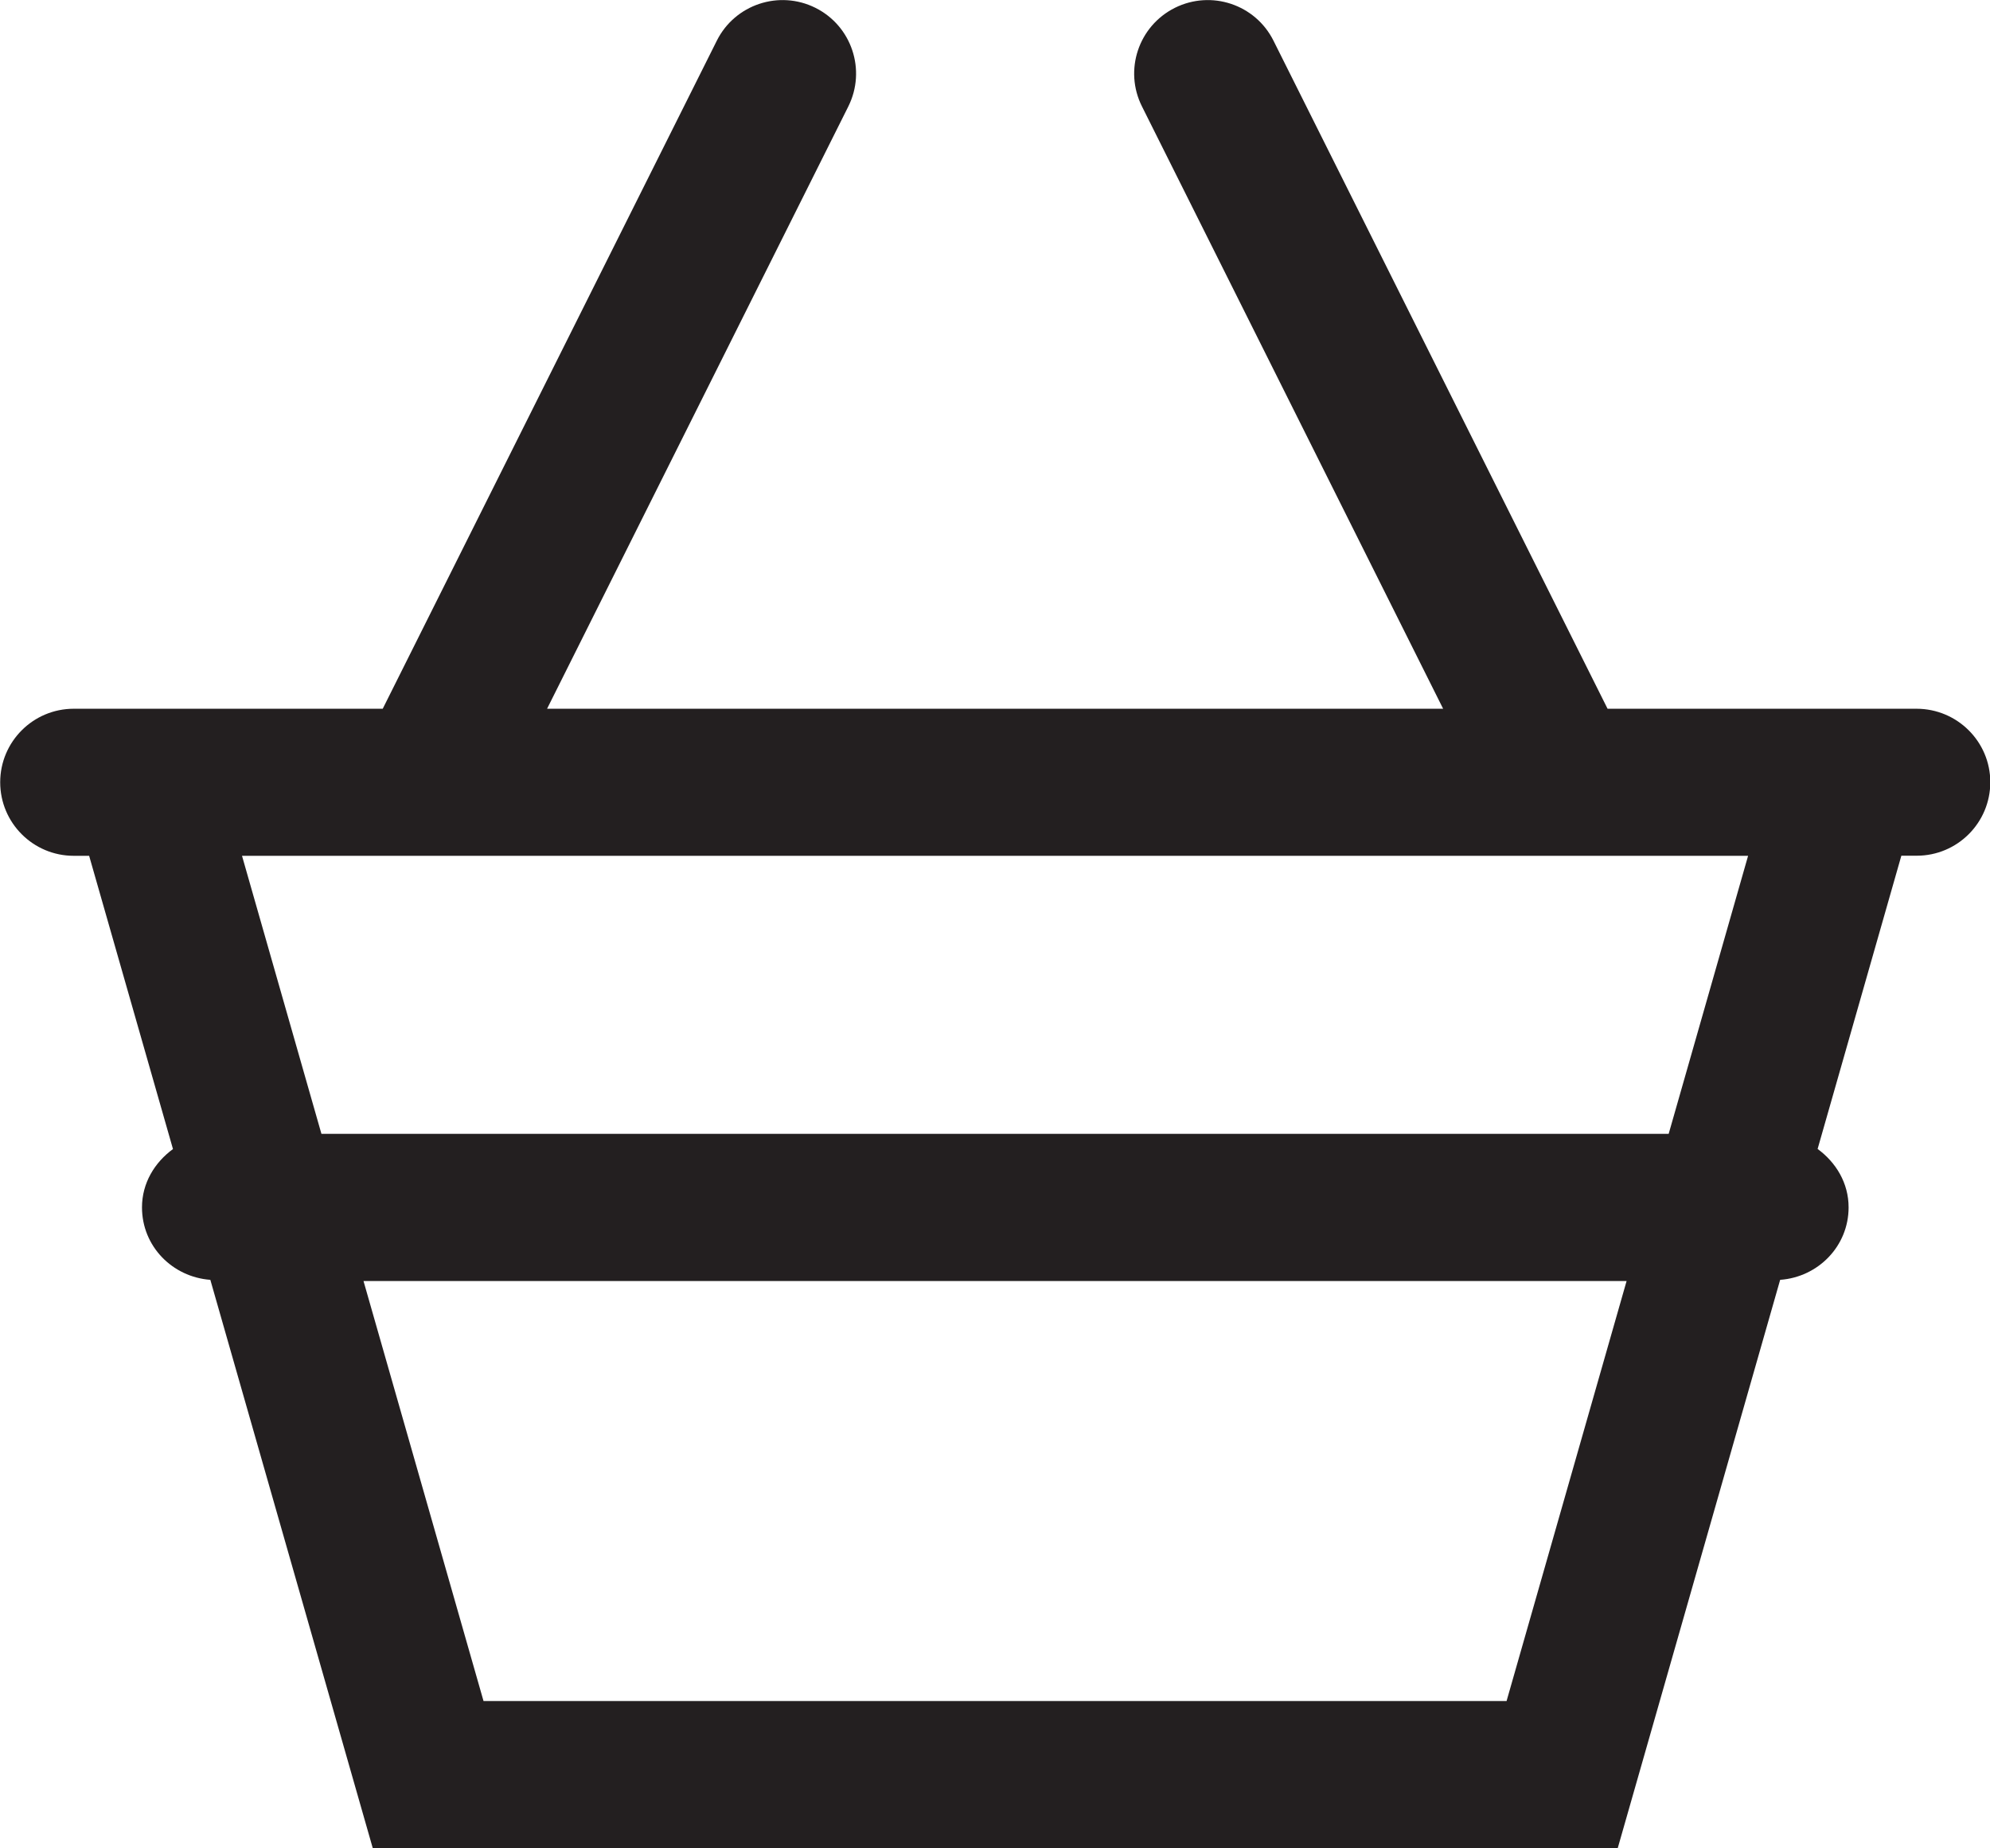
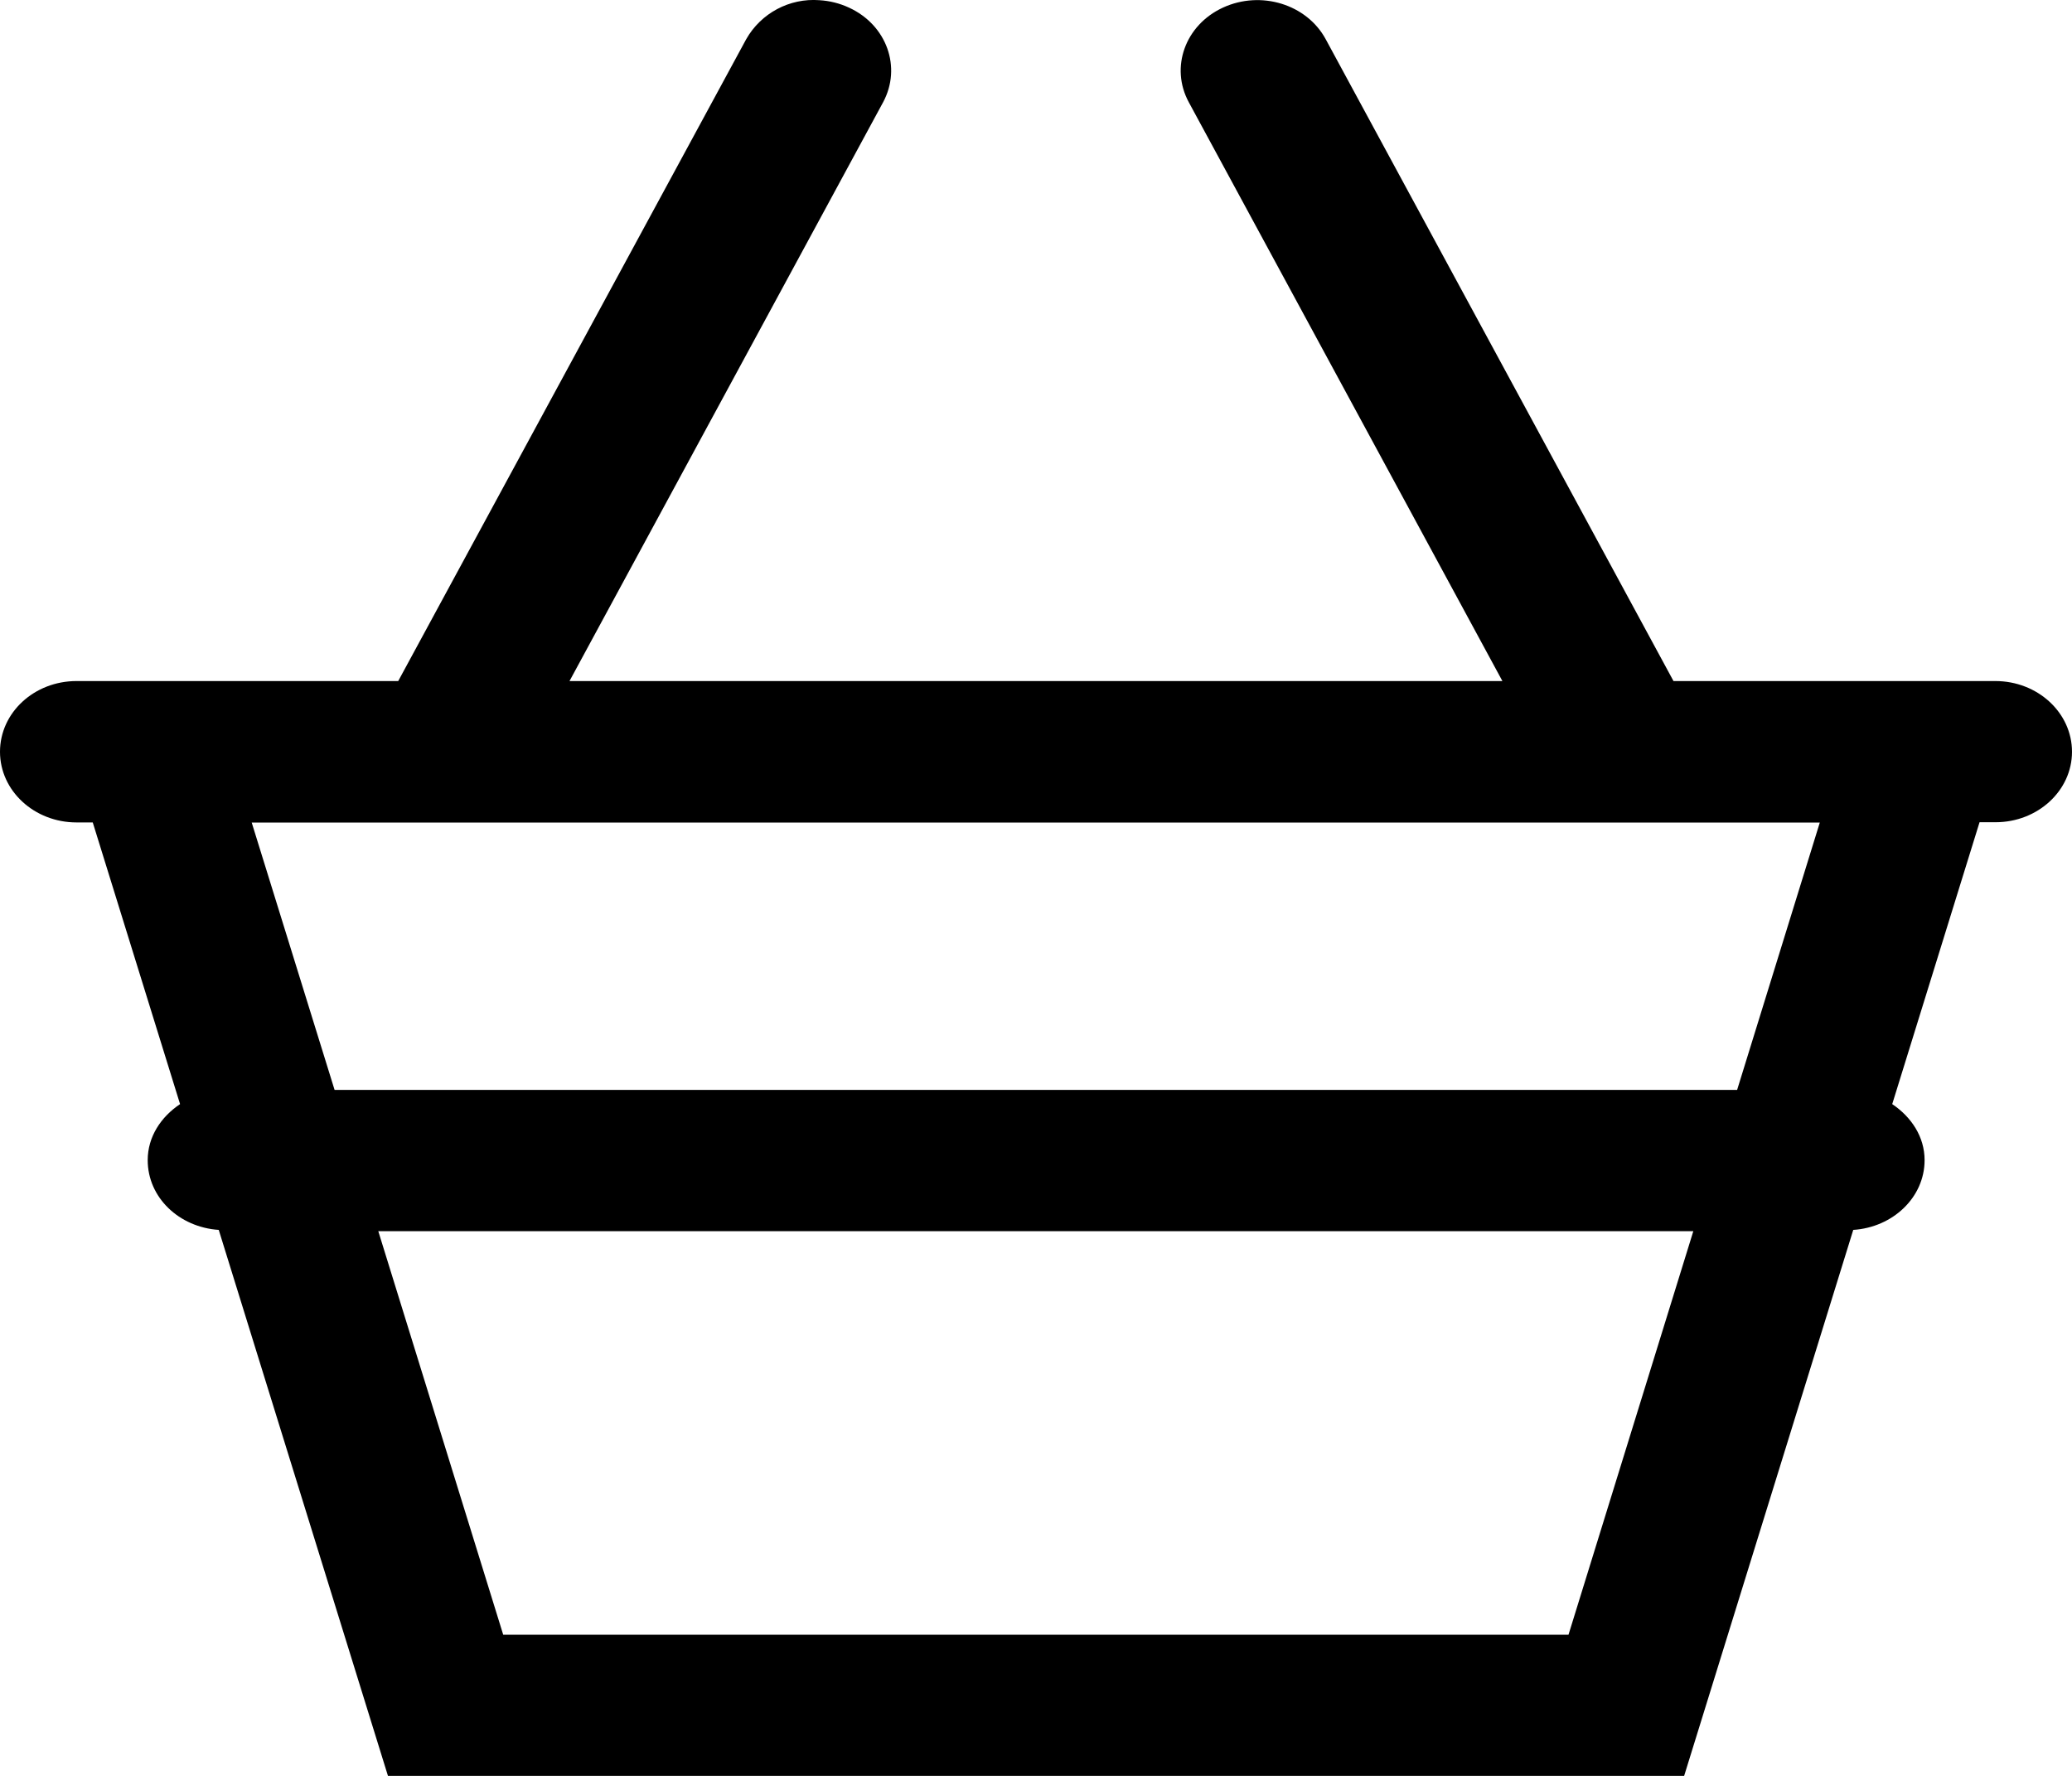
- <svg xmlns="http://www.w3.org/2000/svg" version="1.1" id="Layer_1" x="0px" y="0px" width="20.294px" height="18.849px" viewBox="264.205 370.961 20.294 18.849" enable-background="new 264.205 370.961 20.294 18.849" xml:space="preserve">
-   <path fill="#231F20" d="M283.75,378.19h-3.151l-3.407-6.814c-0.185-0.37-0.634-0.52-1.006-0.335 c-0.371,0.186-0.521,0.636-0.335,1.006l3.071,6.143h-9.138l3.072-6.143c0.185-0.371,0.035-0.821-0.335-1.006 c-0.37-0.185-0.821-0.035-1.006,0.335l-3.407,6.814h-3.151c-0.414,0-0.75,0.336-0.75,0.75s0.336,0.75,0.75,0.75h0.157l0.855,2.991 c-0.187,0.137-0.316,0.347-0.316,0.595c0,0.396,0.309,0.71,0.697,0.739l1.656,5.795h12.697l1.656-5.795 c0.388-0.028,0.698-0.344,0.698-0.739c0-0.249-0.129-0.459-0.316-0.596l0.854-2.991h0.157c0.414,0,0.75-0.336,0.75-0.75 S284.164,378.19,283.75,378.19z M279.569,388.311h-10.433l-1.224-4.284h12.881L279.569,388.311z M281.222,382.526h-13.739 l-0.81-2.836h15.359L281.222,382.526z" />
+ <svg xmlns="http://www.w3.org/2000/svg" width="21" height="18" viewBox="0 0 21 18">
+   <path d="M8.305.002a.785.785 0 0 0-.742.395L4.036 6.903H.776c-.429 0-.776.32-.776.717 0 .395.347.716.776.716H.94l.885 2.855c-.194.13-.328.331-.328.568 0 .38.319.68.72.707L3.932 18h13.137l1.714-5.534c.402-.026.723-.33.723-.707 0-.237-.134-.437-.328-.568l.885-2.857h.162c.428 0 .775-.32.775-.714 0-.396-.348-.717-.777-.717h-3.262L13.436.397c-.192-.354-.656-.497-1.041-.32-.384.177-.538.607-.346.96l3.178 5.866H5.772L8.95 1.037c.191-.354.038-.784-.346-.96a.826.826 0 0 0-.3-.075zM2.551 8.337h15.893l-.838 2.71H3.391zm1.283 4.142h13.328l-1.265 4.09H5.1z" />
</svg>
